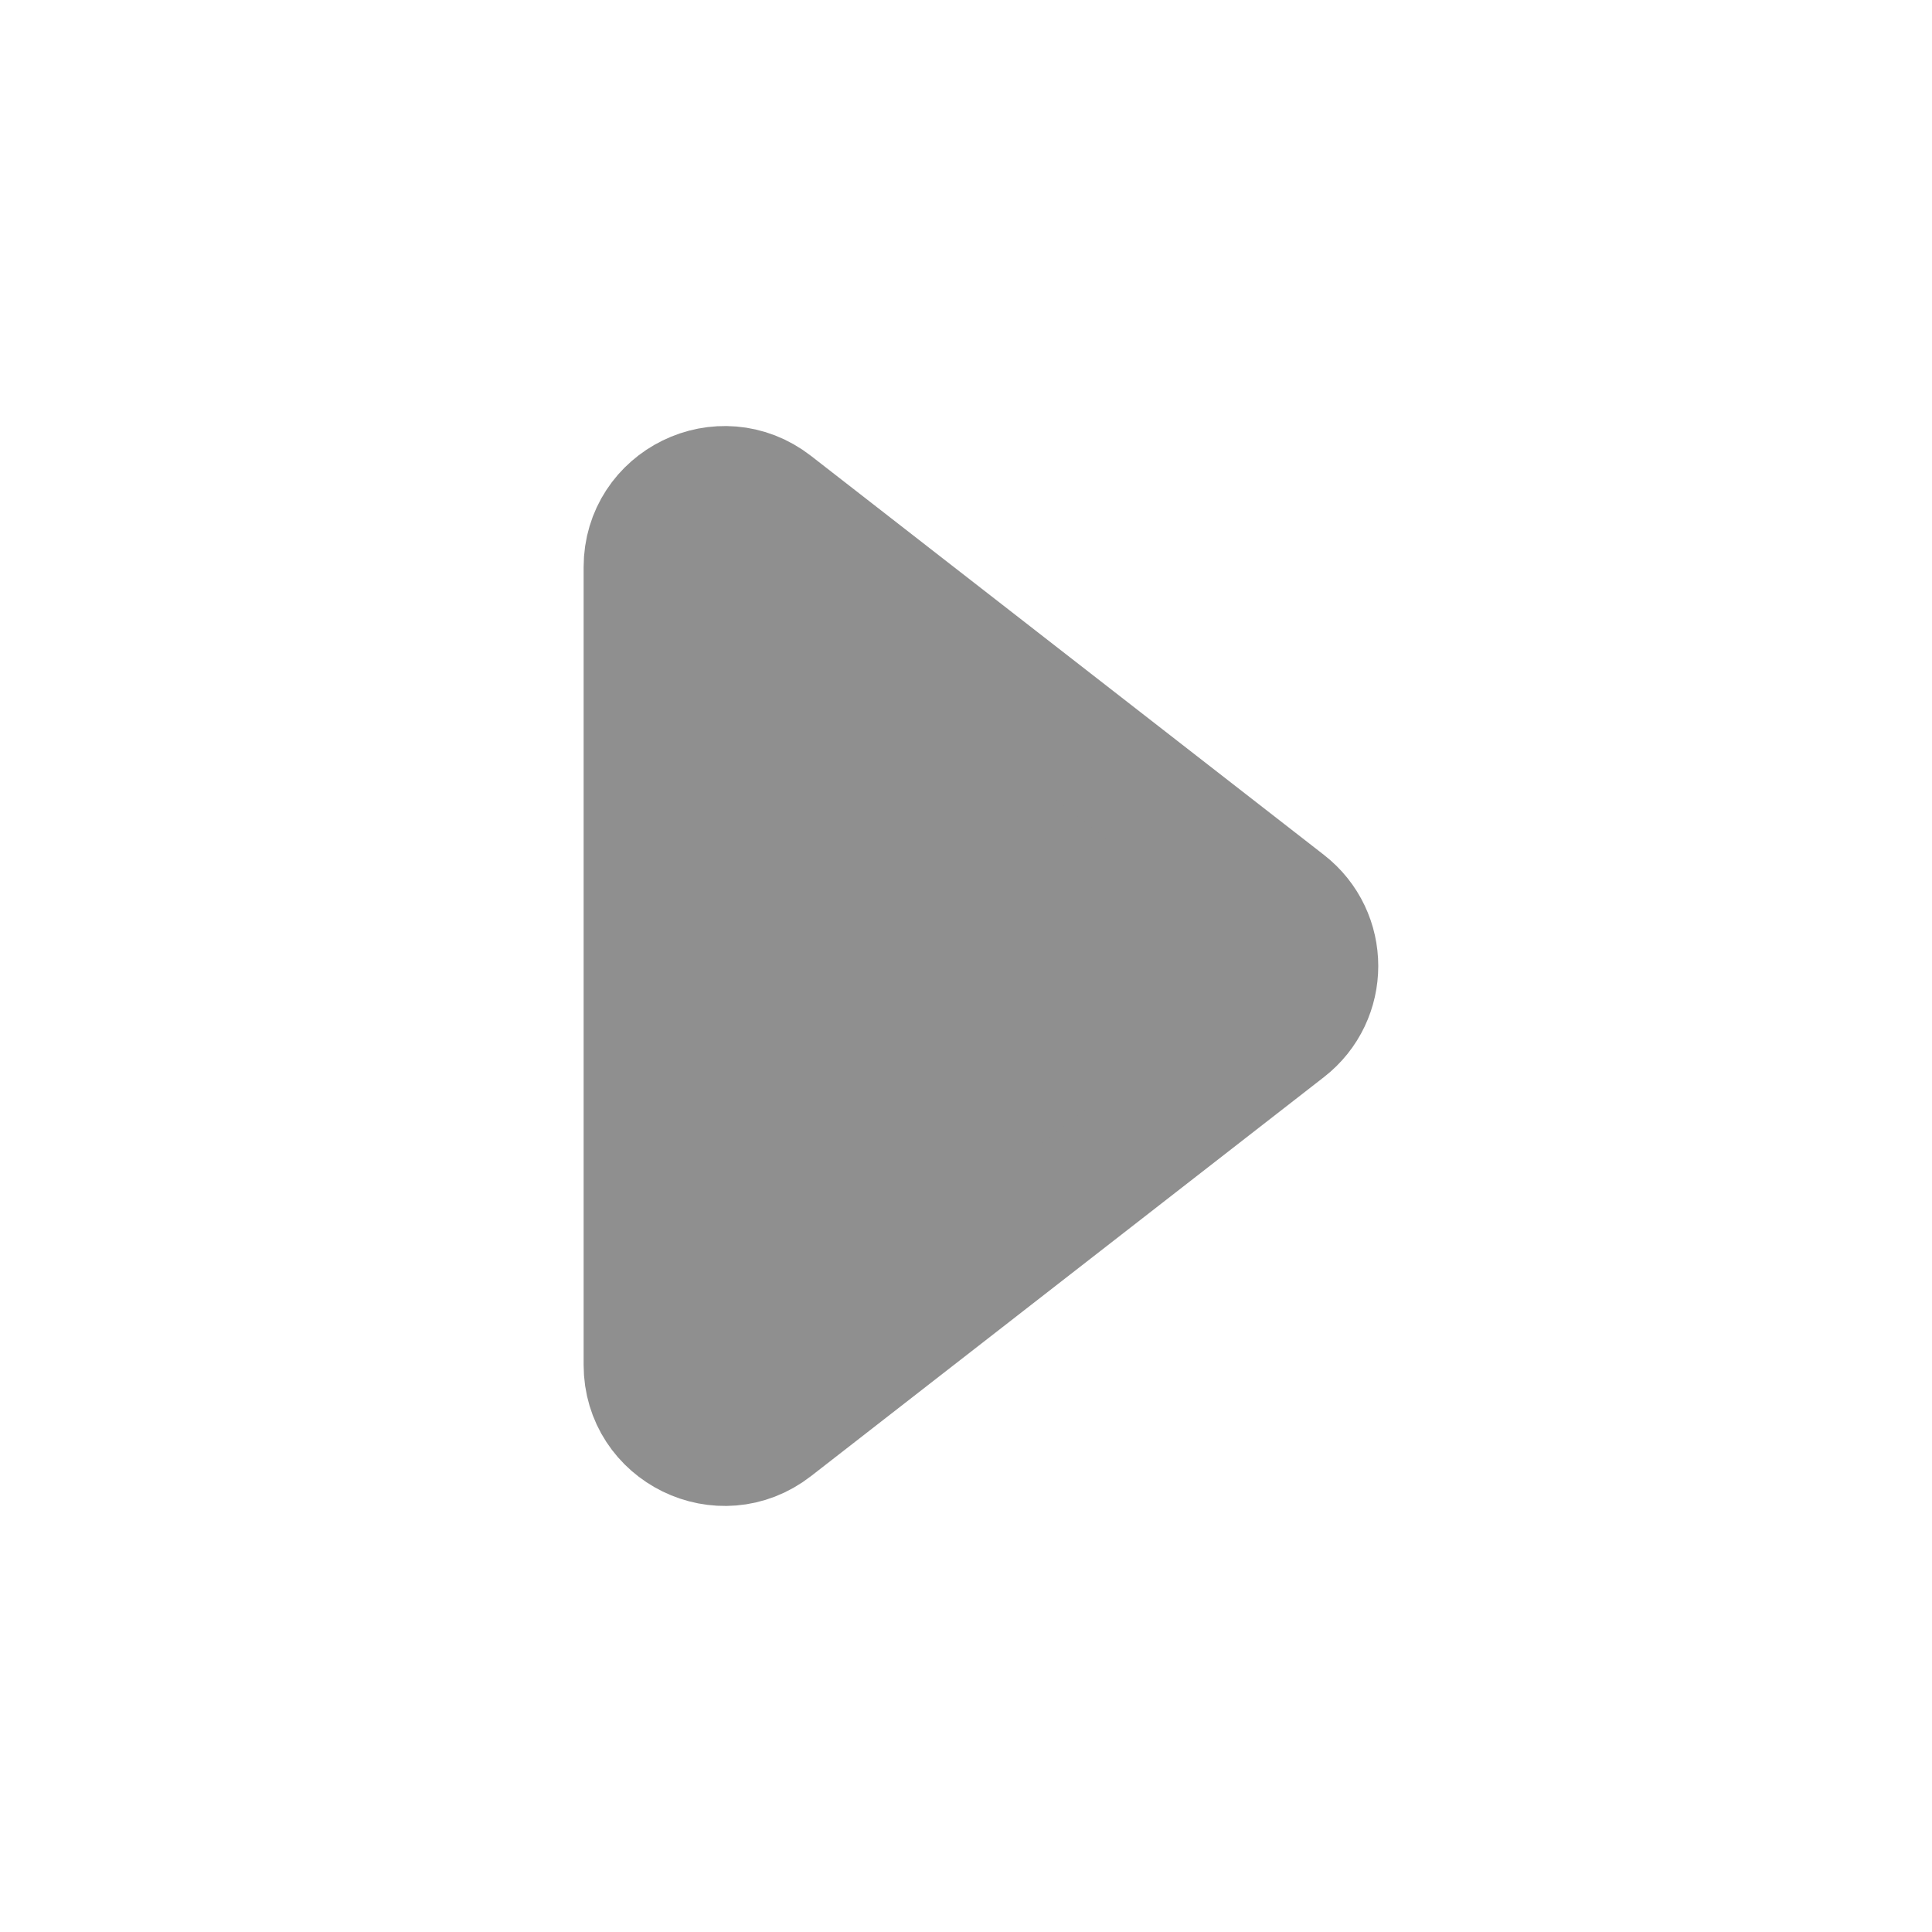
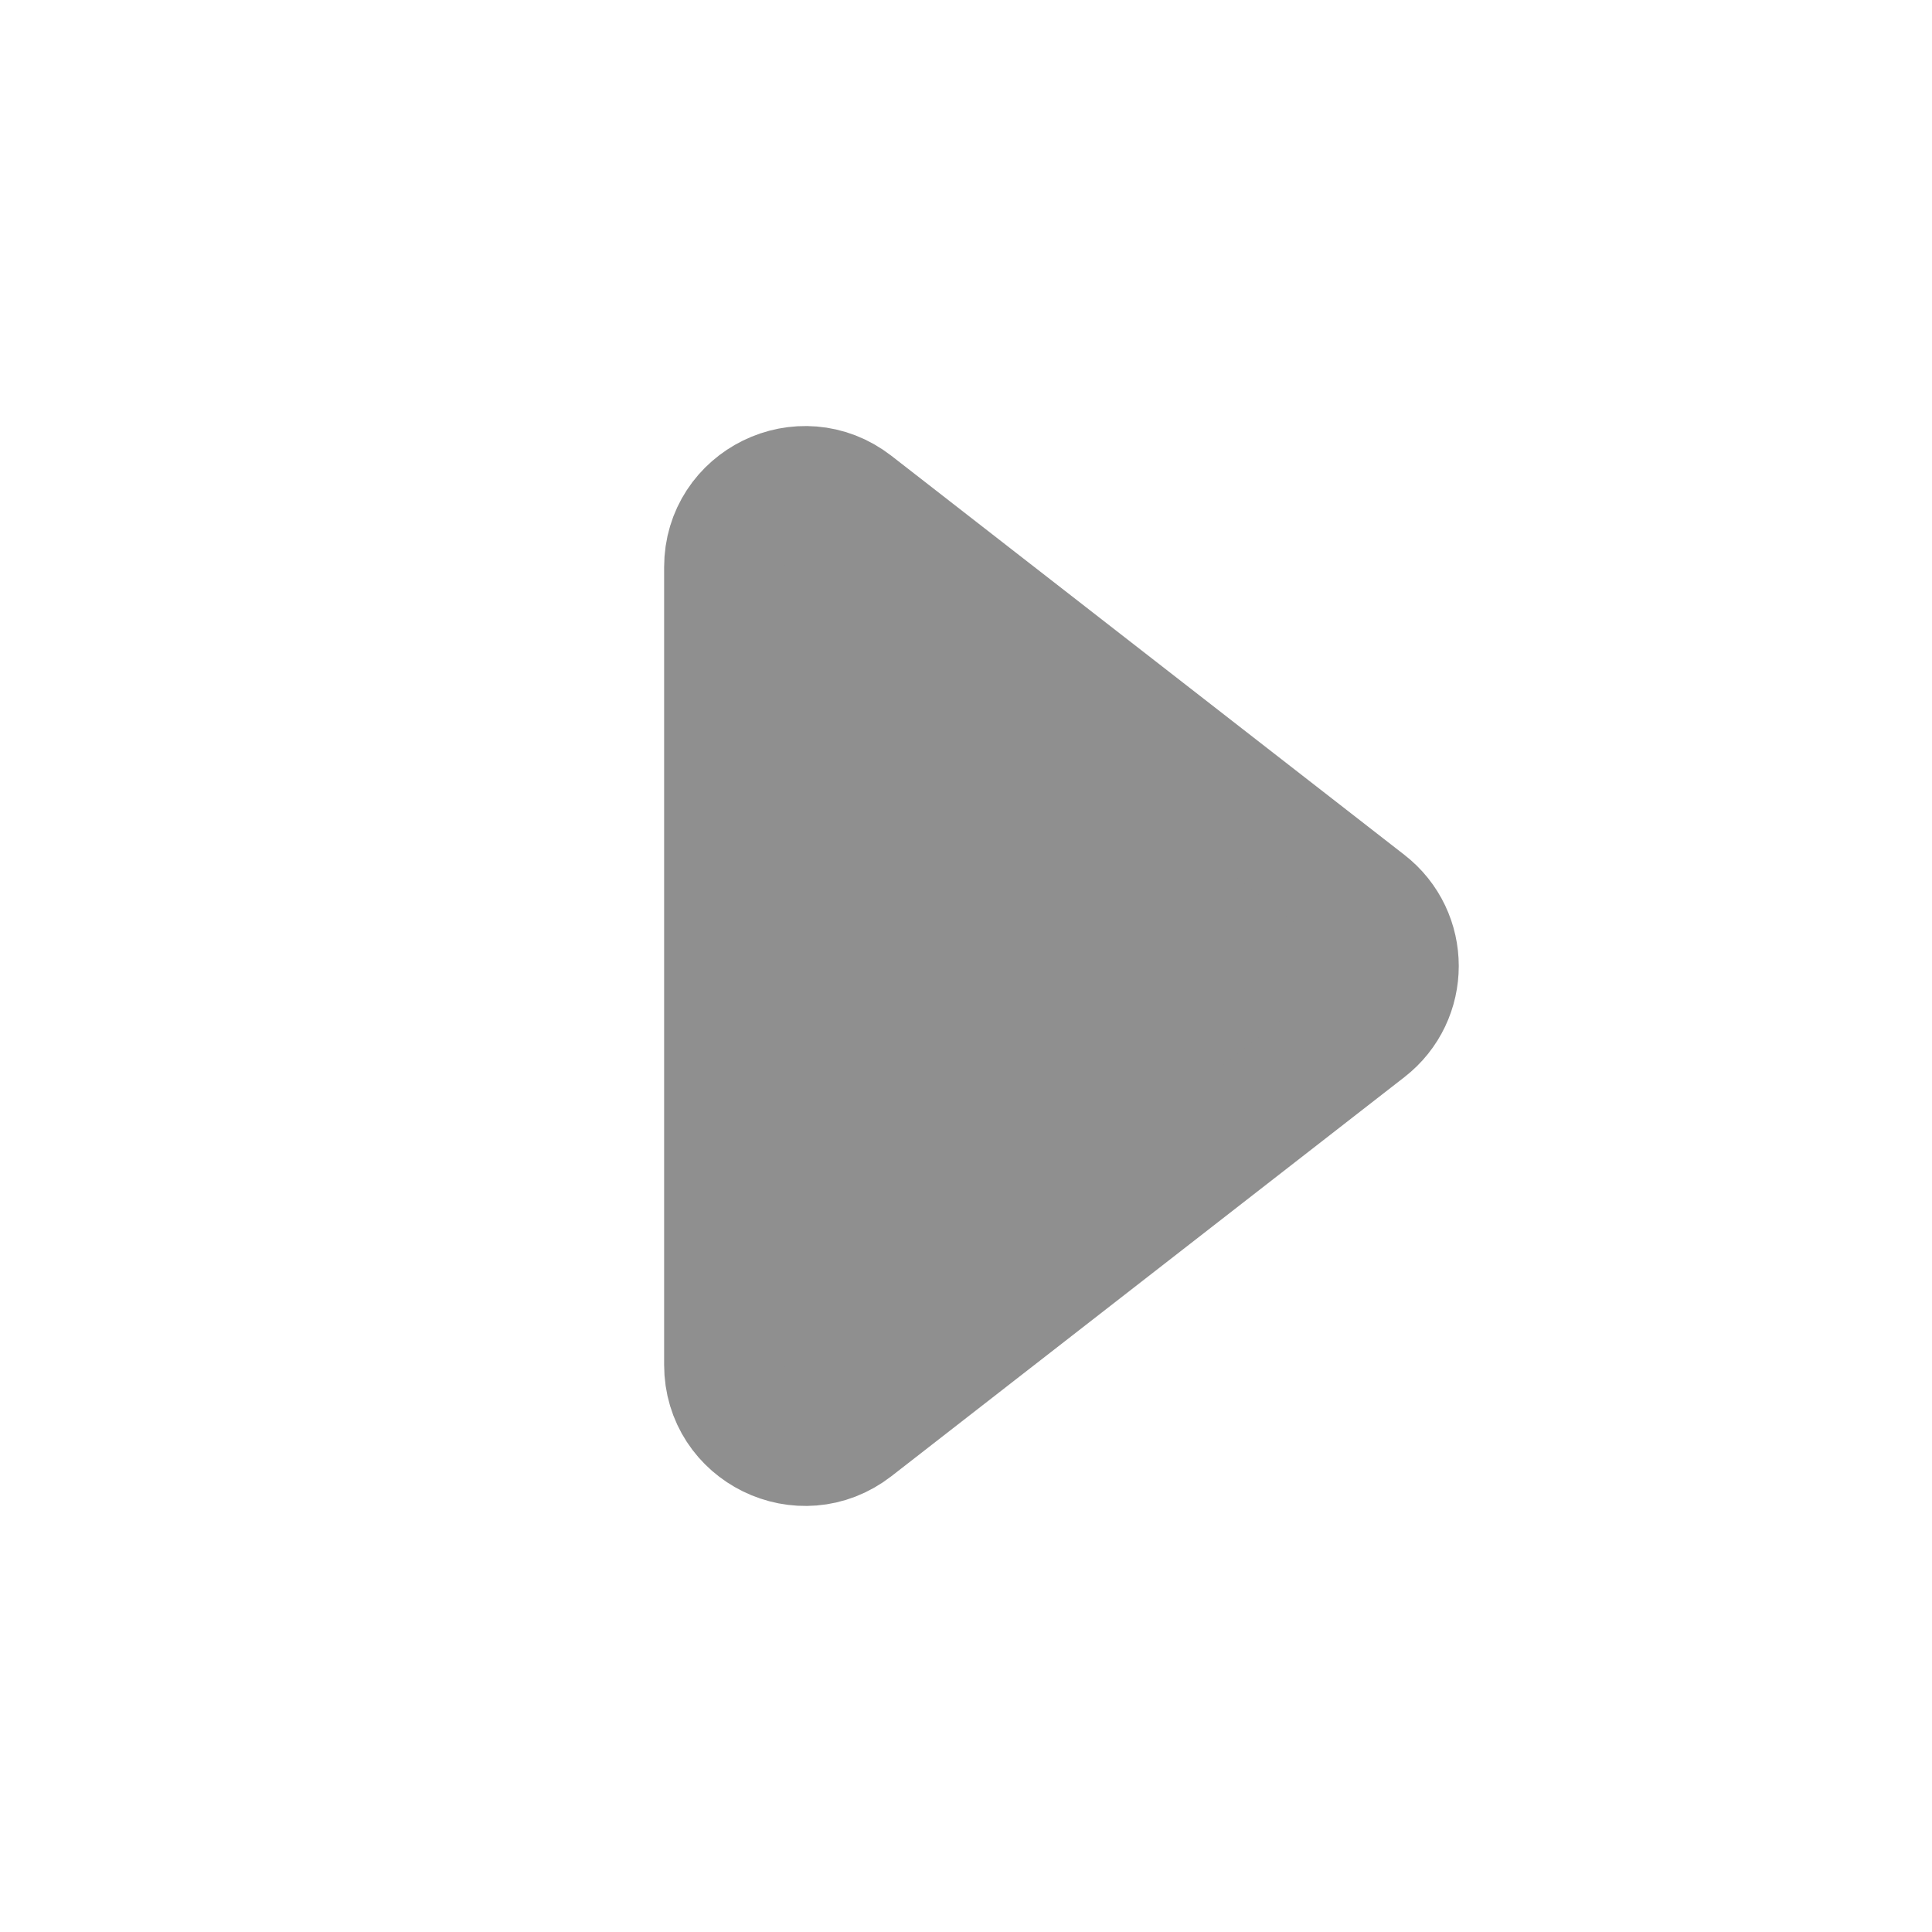
<svg xmlns="http://www.w3.org/2000/svg" width="24" height="24" viewBox="0 0 24 24" fill="none">
-   <path d="M8 16.955V7.045C8 6.212 8.957 5.744 9.614 6.255L15.985 11.211C16.5 11.611 16.5 12.389 15.985 12.789L9.614 17.745C8.957 18.256 8 17.788 8 16.955Z" fill="#8F8F8F" stroke-width="1.5" stroke-linecap="round" stroke-linejoin="round" stroke="#8F8F8F" />
+   <path d="M9 16.955V7.045C9 6.212 9.957 5.744 10.614 6.255L16.985 11.211C17.5 11.611 17.5 12.389 16.985 12.789L10.614 17.745C9.957 18.256 9 17.788 9 16.955Z" fill="#8F8F8F" stroke-width="1.5" stroke-linecap="round" stroke-linejoin="round" stroke="#8F8F8F" />
</svg>
